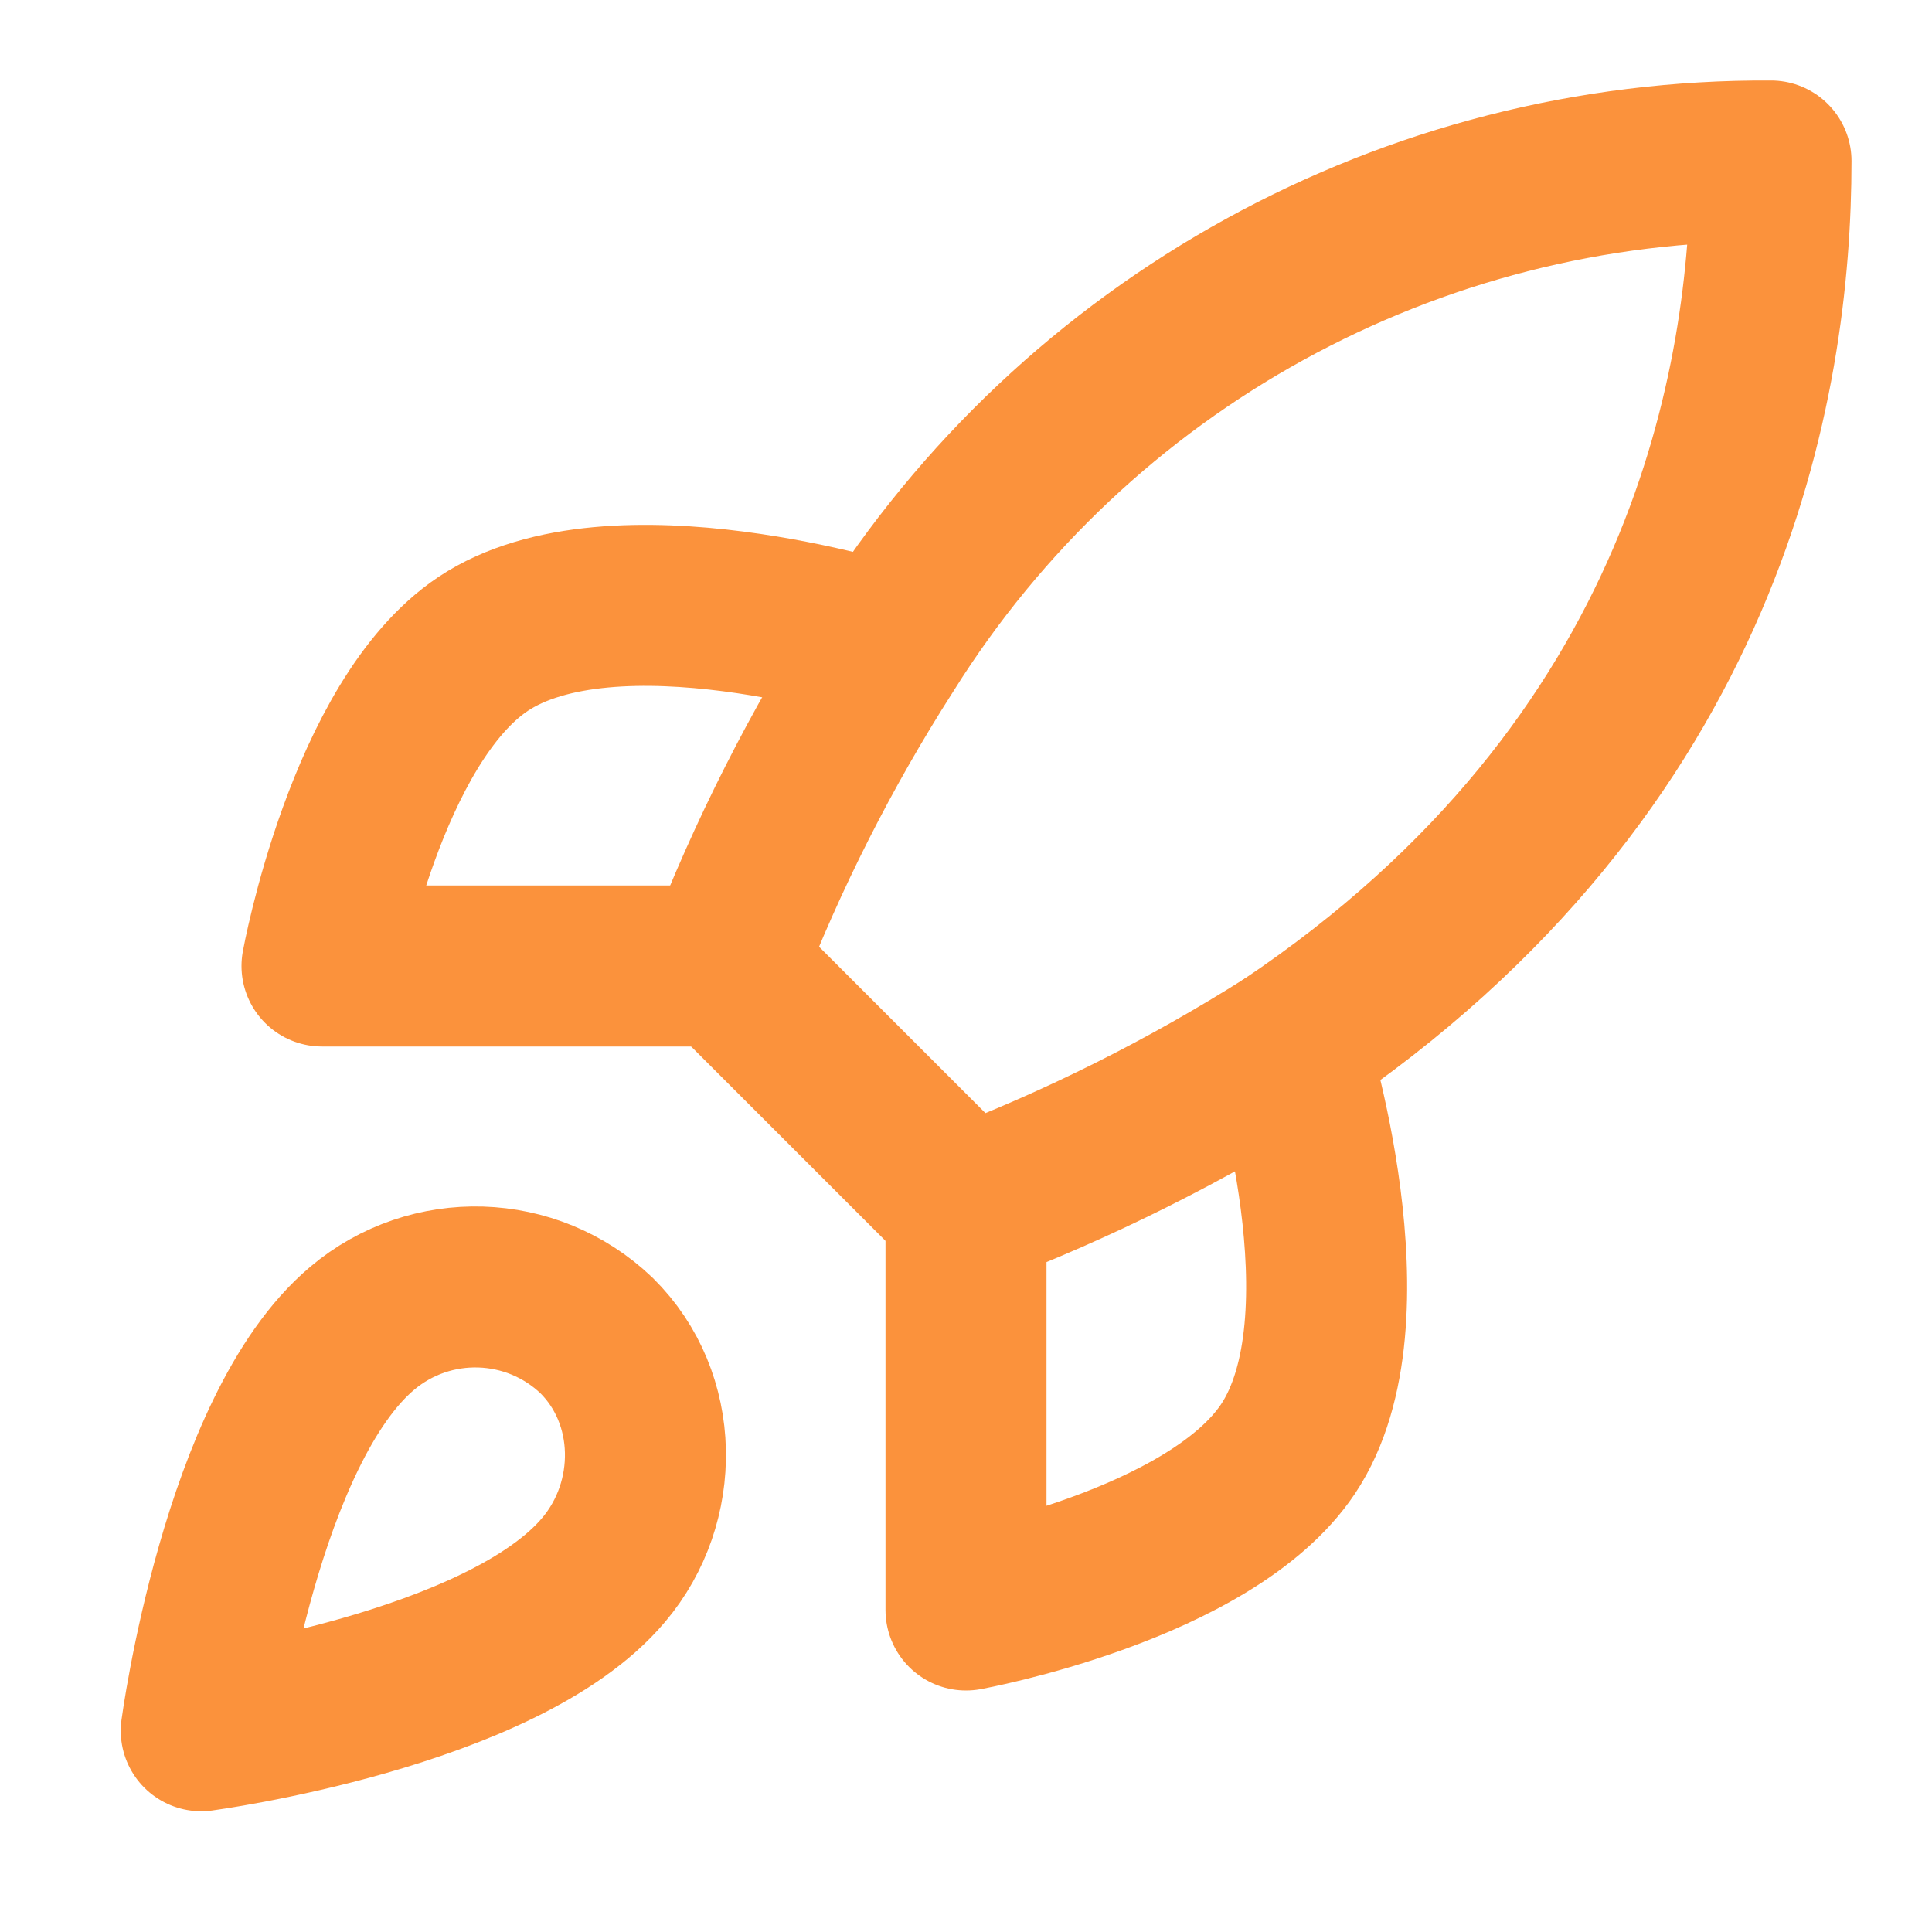
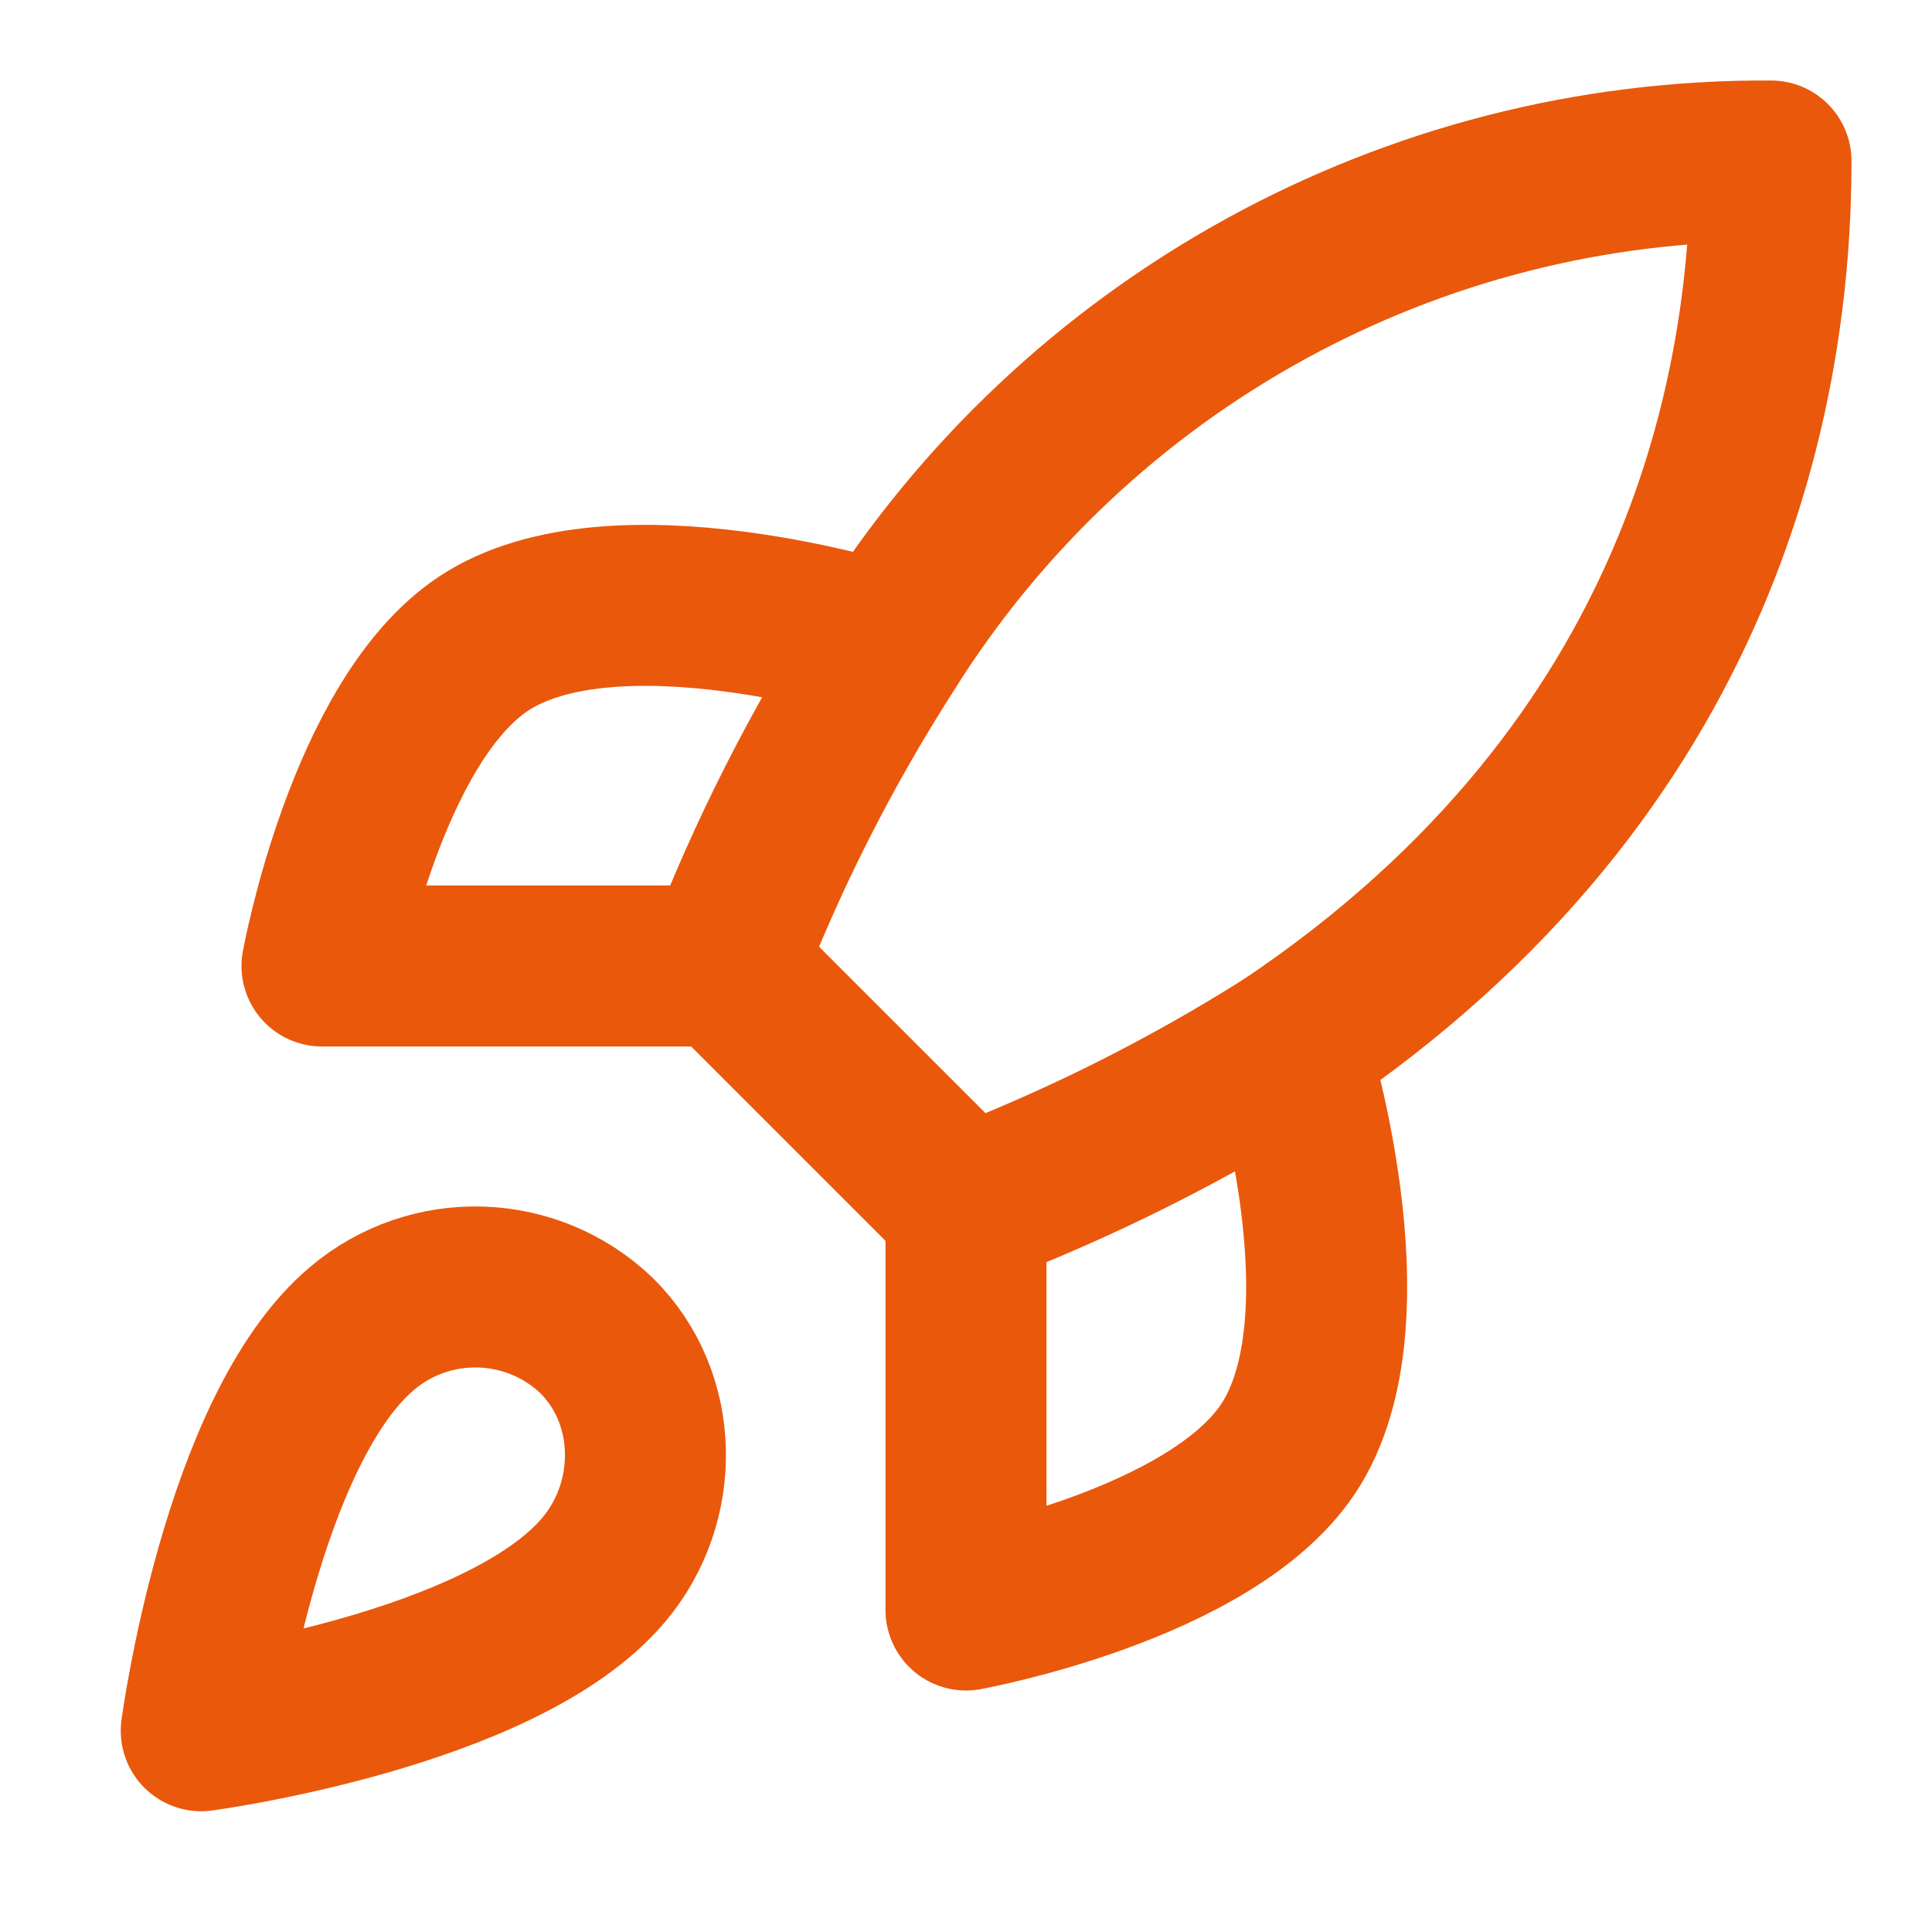
- <svg xmlns="http://www.w3.org/2000/svg" width="48" height="48" viewBox="0 0 24 24" fill="none" stroke="#fb923c" stroke-width="2" stroke-linecap="round" stroke-linejoin="round">
+ <svg xmlns="http://www.w3.org/2000/svg" width="48" height="48" viewBox="0 0 24 24" fill="none" stroke="#ea580c" stroke-width="2" stroke-linecap="round" stroke-linejoin="round">
  <path d="M4.5 16.5c-1.5 1.26-2 5-2 5s3.74-.5 5-2c.71-.84.7-2.13-.09-2.91a2.18 2.18 0 0 0-2.91-.09z" />
  <path d="m12 15-3-3a22 22 0 0 1 2-3.95A12.88 12.88 0 0 1 22 2c0 2.72-.78 7.5-6 11a22.35 22.35 0 0 1-4 2z" />
  <path d="M9 12H4s.55-3.03 2-4c1.62-1.08 5 0 5 0" />
  <path d="M12 15v5s3.03-.55 4-2c1.08-1.62 0-5 0-5" />
</svg>
